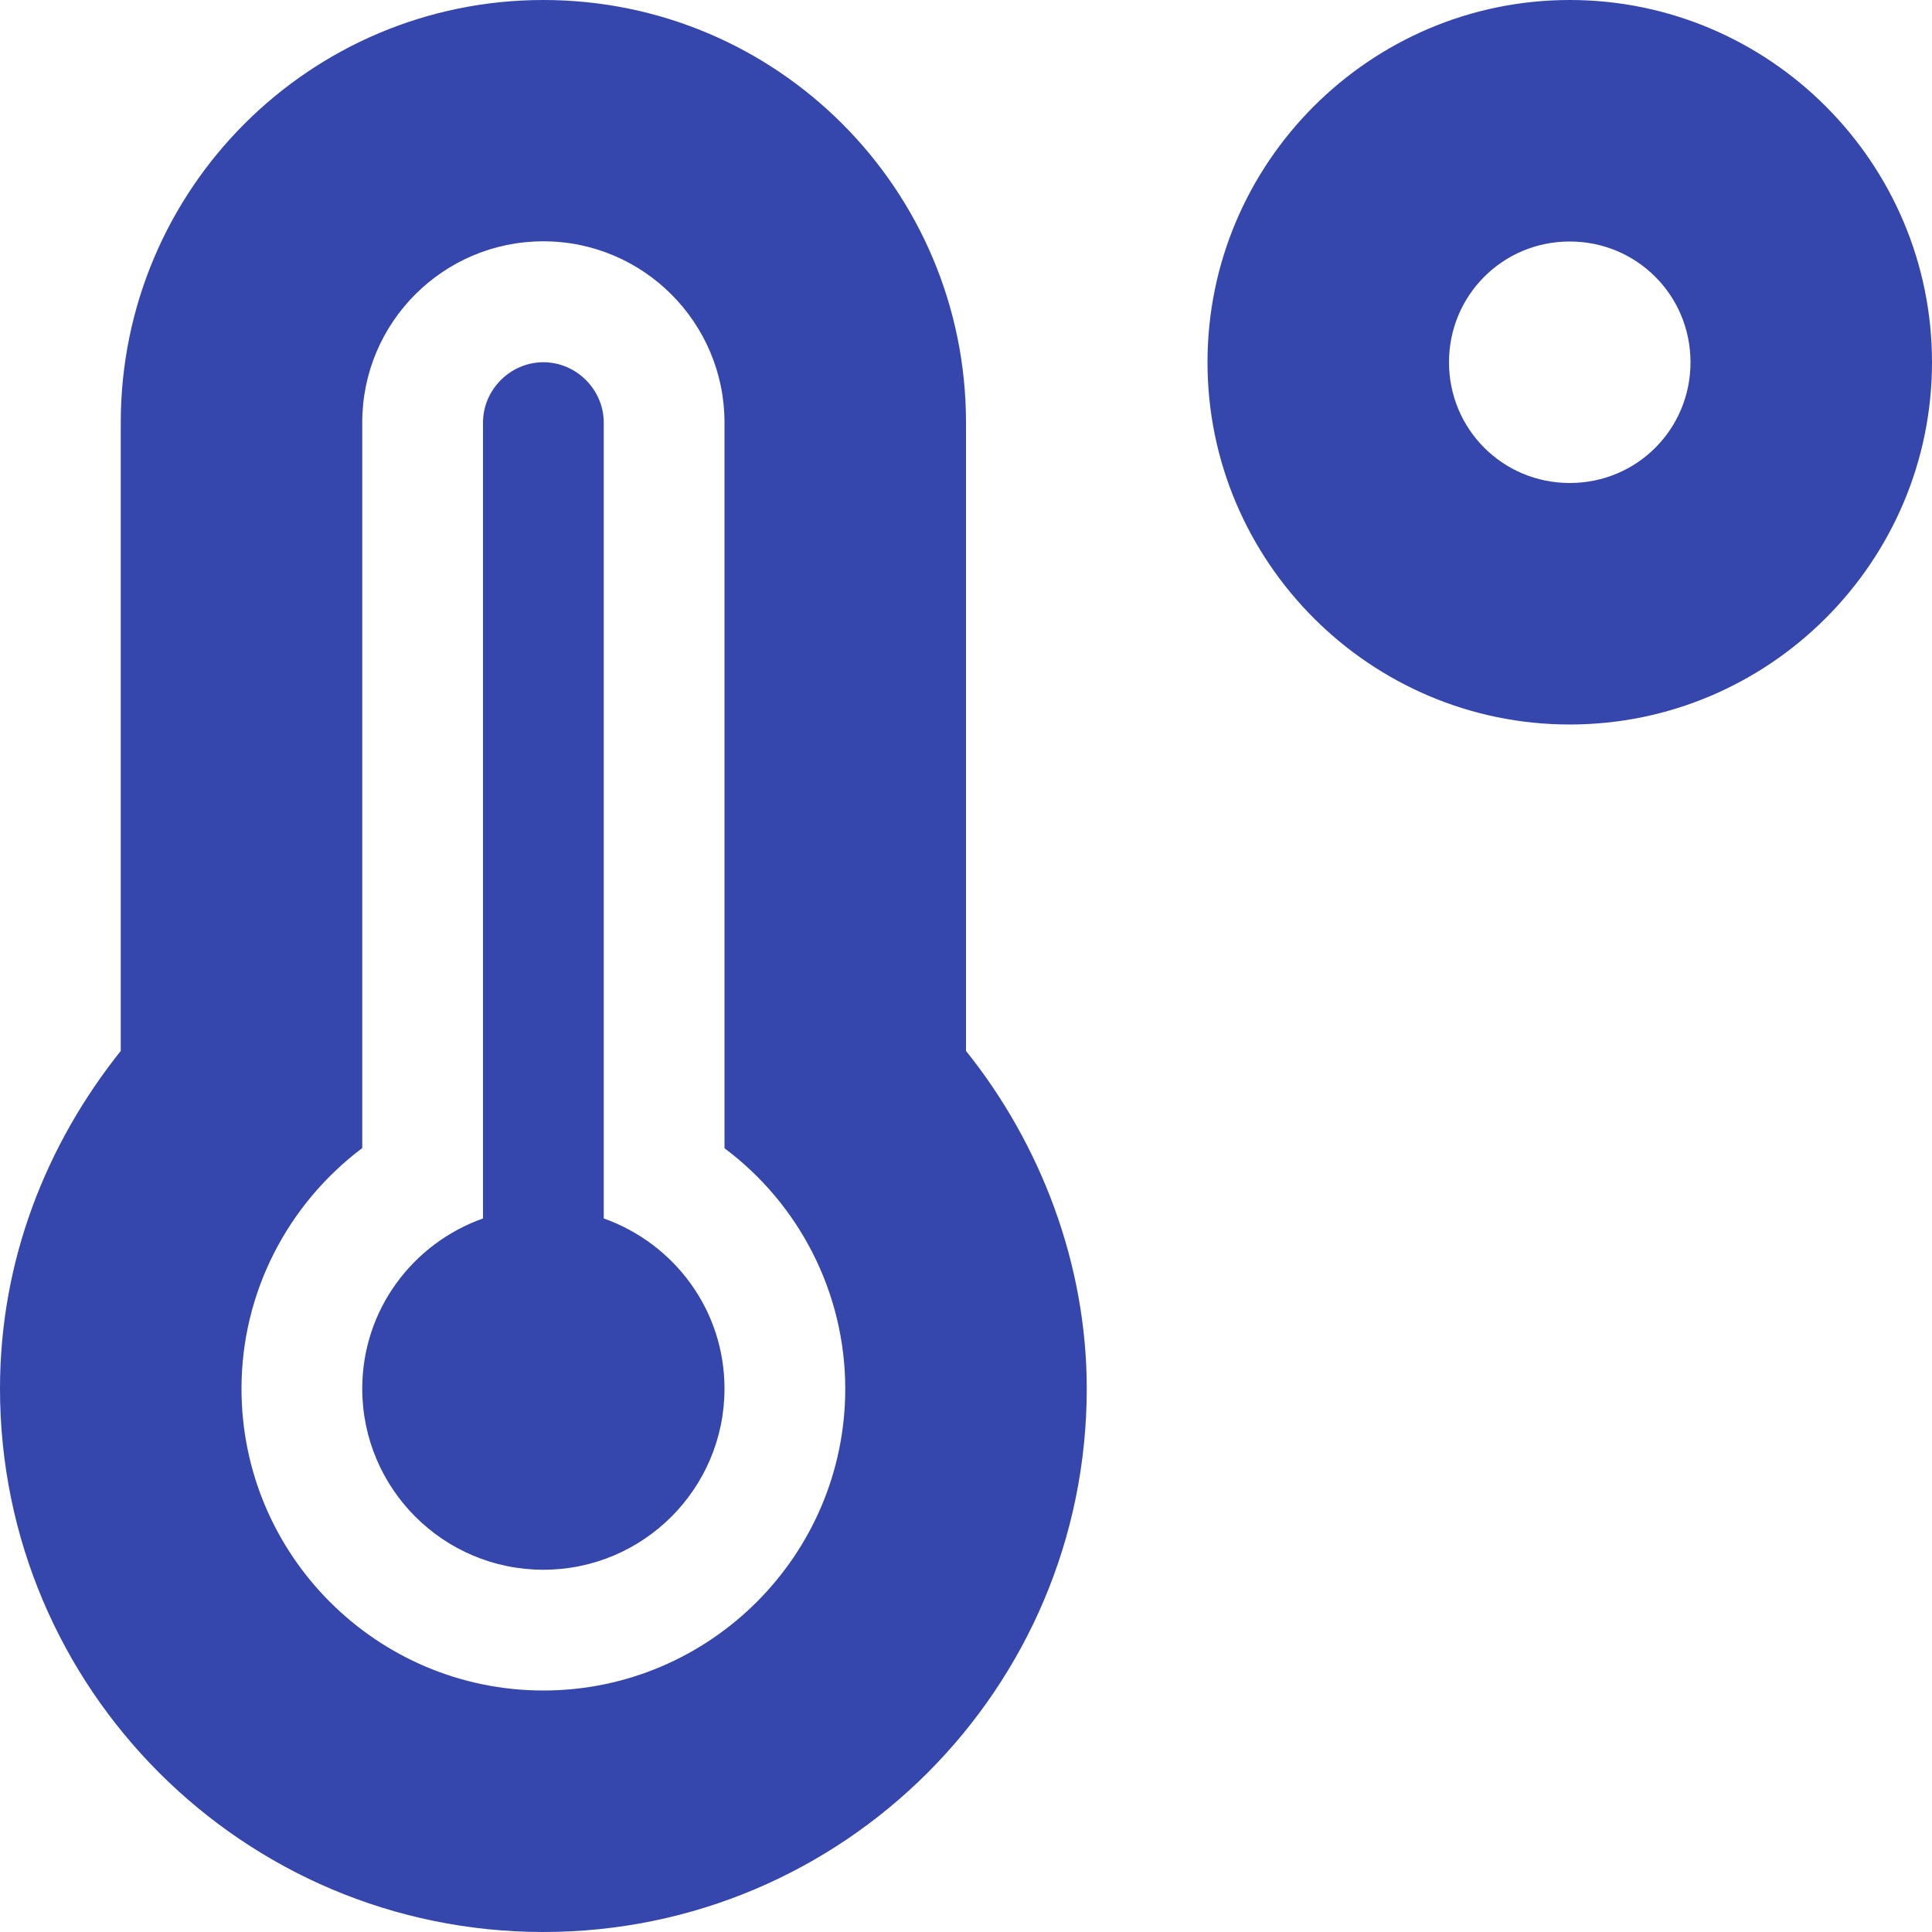
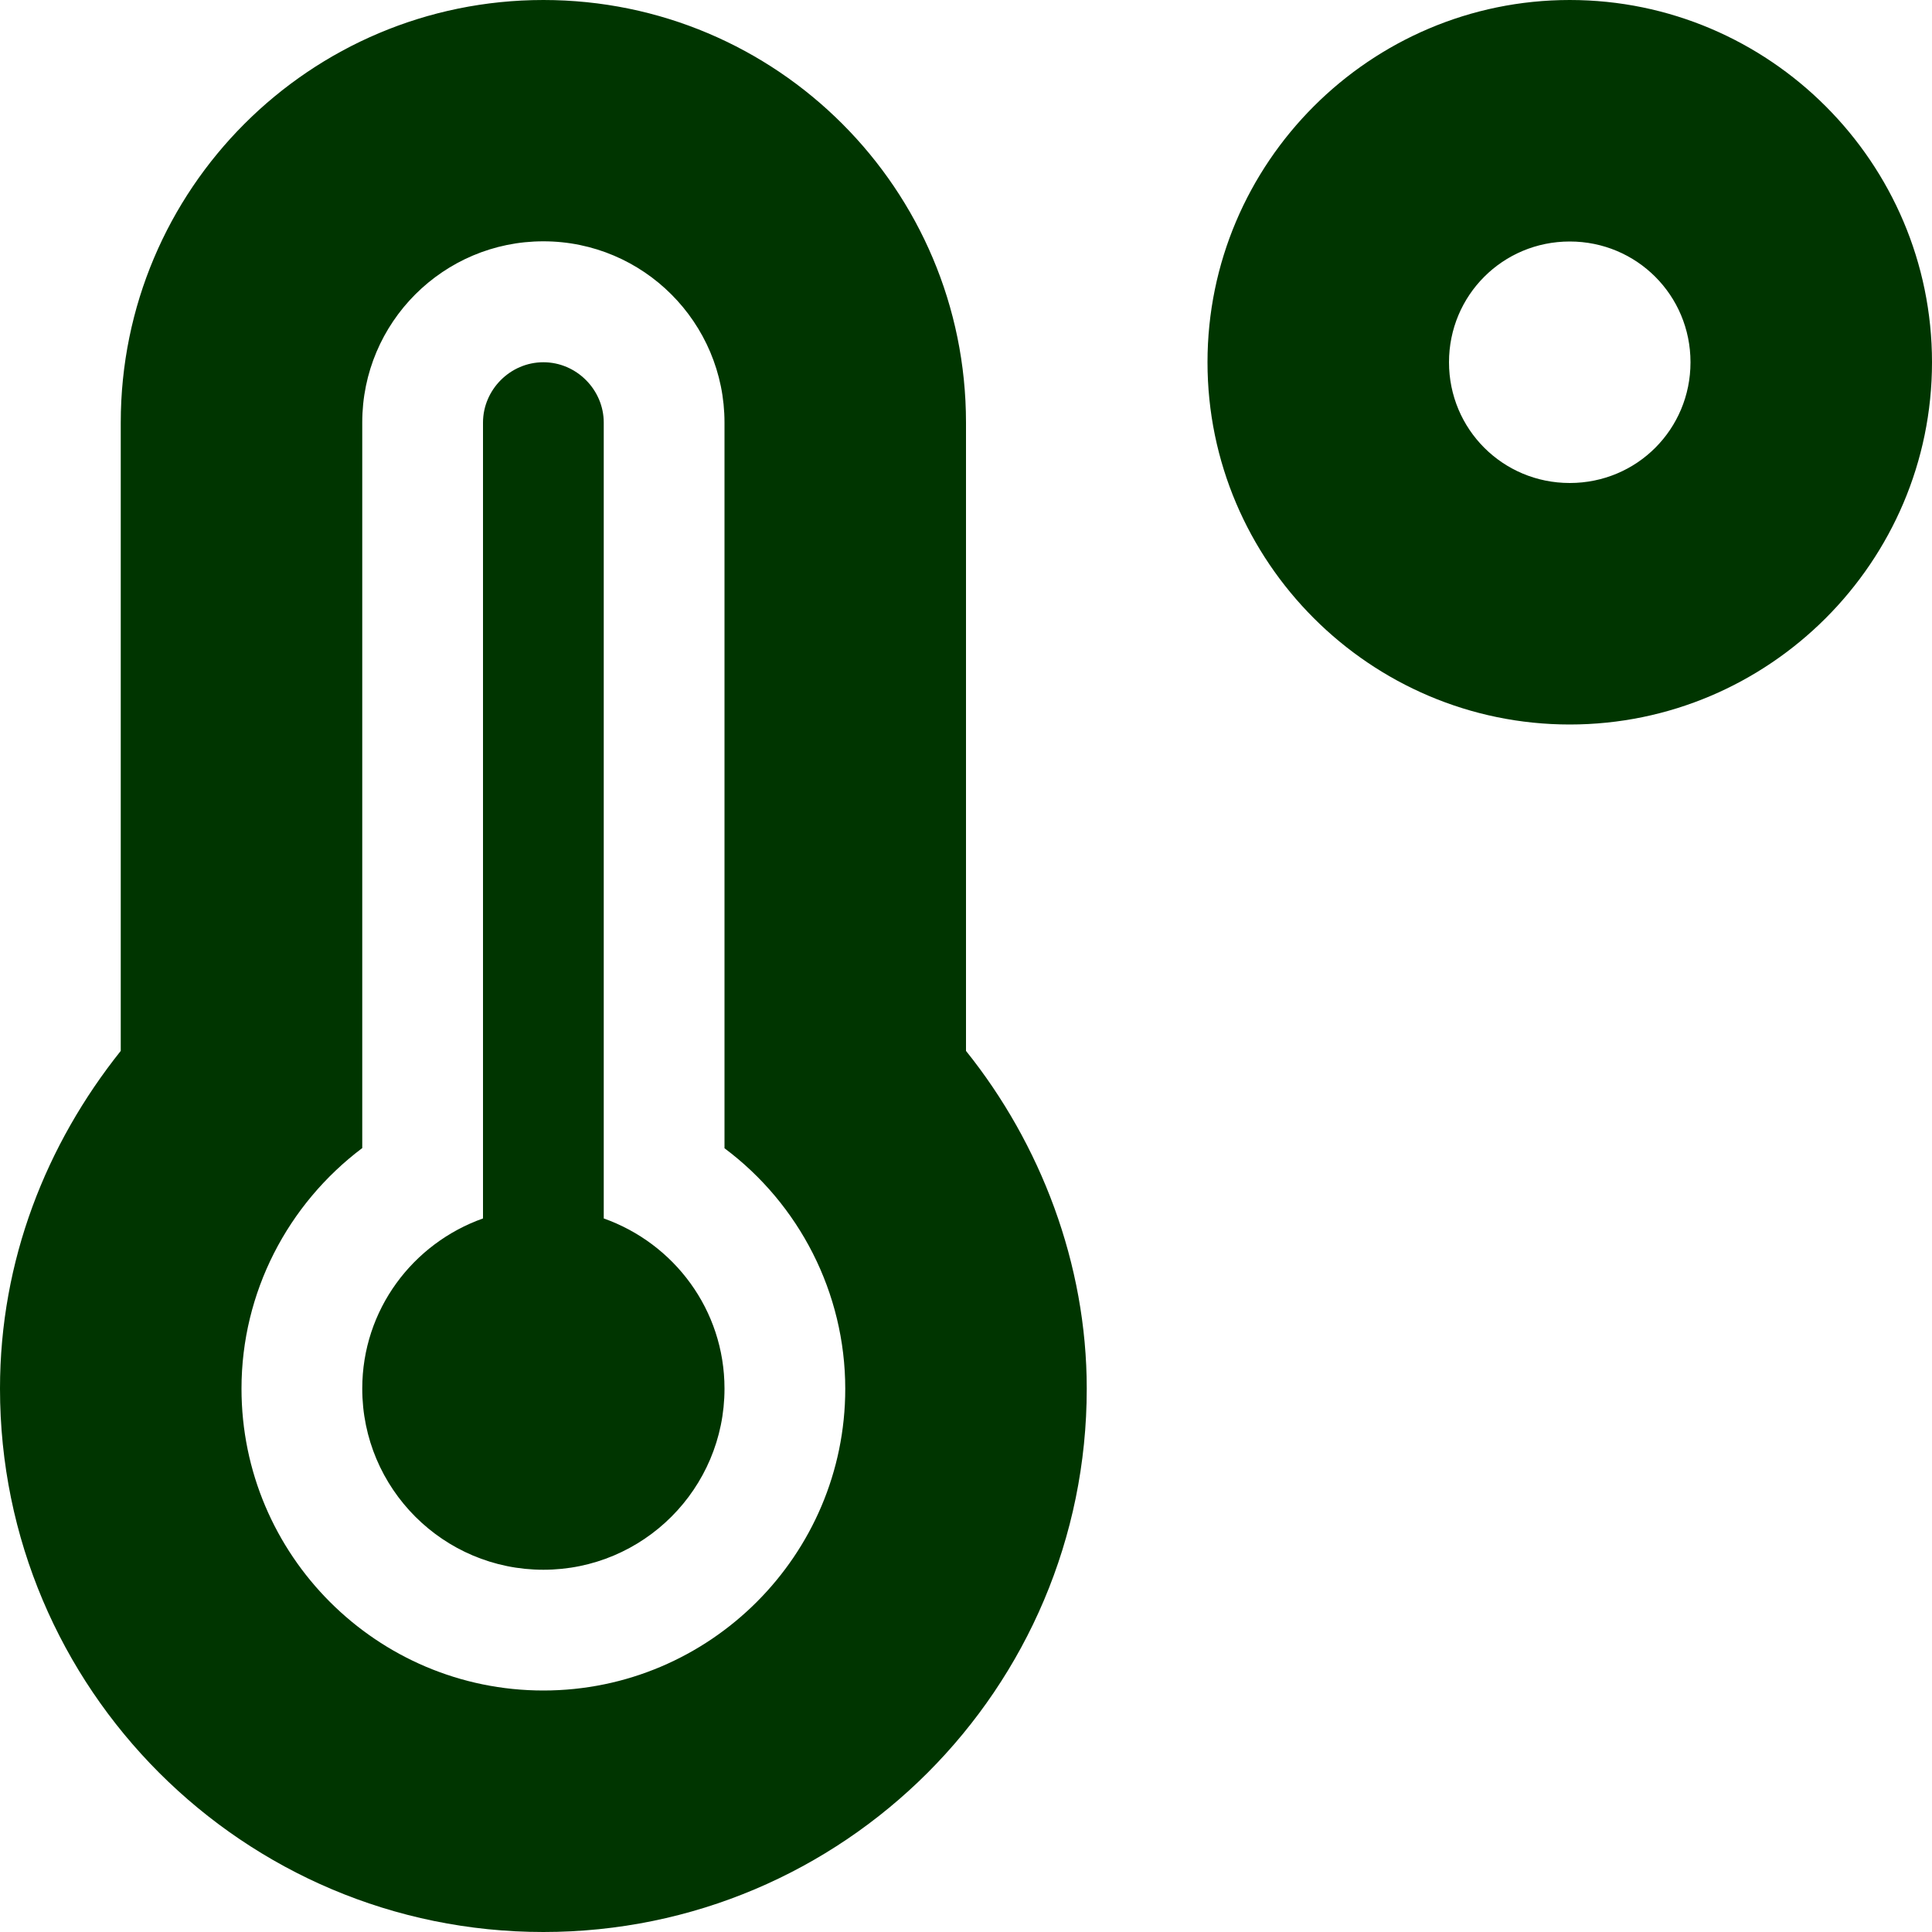
<svg xmlns="http://www.w3.org/2000/svg" width="512" height="512" viewBox="0 0 512 512" fill="none">
-   <path d="M160 322.9V112C160 103.3 152.8 96 144 96C135.2 96 128 103.3 128 112V322.9C109.4 329.5 96 347.1 96 368C96 394.5 117.5 416 144 416C170.5 416 192 394.5 192 368C192 347.1 178.6 329.5 160 322.9ZM416 0C363.12 0 320 43.13 320 96C320 148.87 363.13 192 416 192C468.87 192 512 148.87 512 96C512 43.13 468.9 0 416 0ZM416 128C398.25 128 384 113.75 384 96C384 78.25 398.25 64 416 64C433.75 64 448 78.25 448 96C448 113.75 433.8 128 416 128ZM256 112C256 50.12 205.87 0 144 0C82.13 0 32 50.13 32 112V278.5C12.25 303.25 0 334 0 368C0 447.5 64.5 512 144 512C223.5 512 288 447.5 288 368C288 334.9 275.75 303.12 256 278.5V112ZM144 448C99.87 448 64 412.12 64 368C64 342.5 76.25 319.12 96 304.25V111.95C96 85.45 117.5 63.95 144 63.95C170.5 63.95 192 85.5 192 112V304.3C211.75 319.05 224 342.55 224 368.05C224 412.1 188.1 448 144 448Z" fill="#3547AC" />
+   <path d="M160 322.9V112C160 103.3 152.8 96 144 96C135.2 96 128 103.3 128 112V322.9C109.4 329.5 96 347.1 96 368C96 394.5 117.5 416 144 416C170.5 416 192 394.5 192 368C192 347.1 178.6 329.5 160 322.9ZM416 0C363.12 0 320 43.13 320 96C320 148.87 363.13 192 416 192C468.87 192 512 148.87 512 96C512 43.13 468.9 0 416 0ZM416 128C398.25 128 384 113.75 384 96C384 78.25 398.25 64 416 64C433.75 64 448 78.25 448 96C448 113.75 433.8 128 416 128ZM256 112C256 50.12 205.87 0 144 0C82.13 0 32 50.13 32 112V278.5C12.25 303.25 0 334 0 368C0 447.5 64.5 512 144 512C223.5 512 288 447.5 288 368C288 334.9 275.75 303.12 256 278.5V112ZM144 448C99.87 448 64 412.12 64 368C64 342.5 76.25 319.12 96 304.25V111.95C96 85.45 117.5 63.95 144 63.95C170.5 63.95 192 85.5 192 112V304.3C211.75 319.05 224 342.55 224 368.05C224 412.1 188.1 448 144 448Z" fill="#003500" />
</svg>
